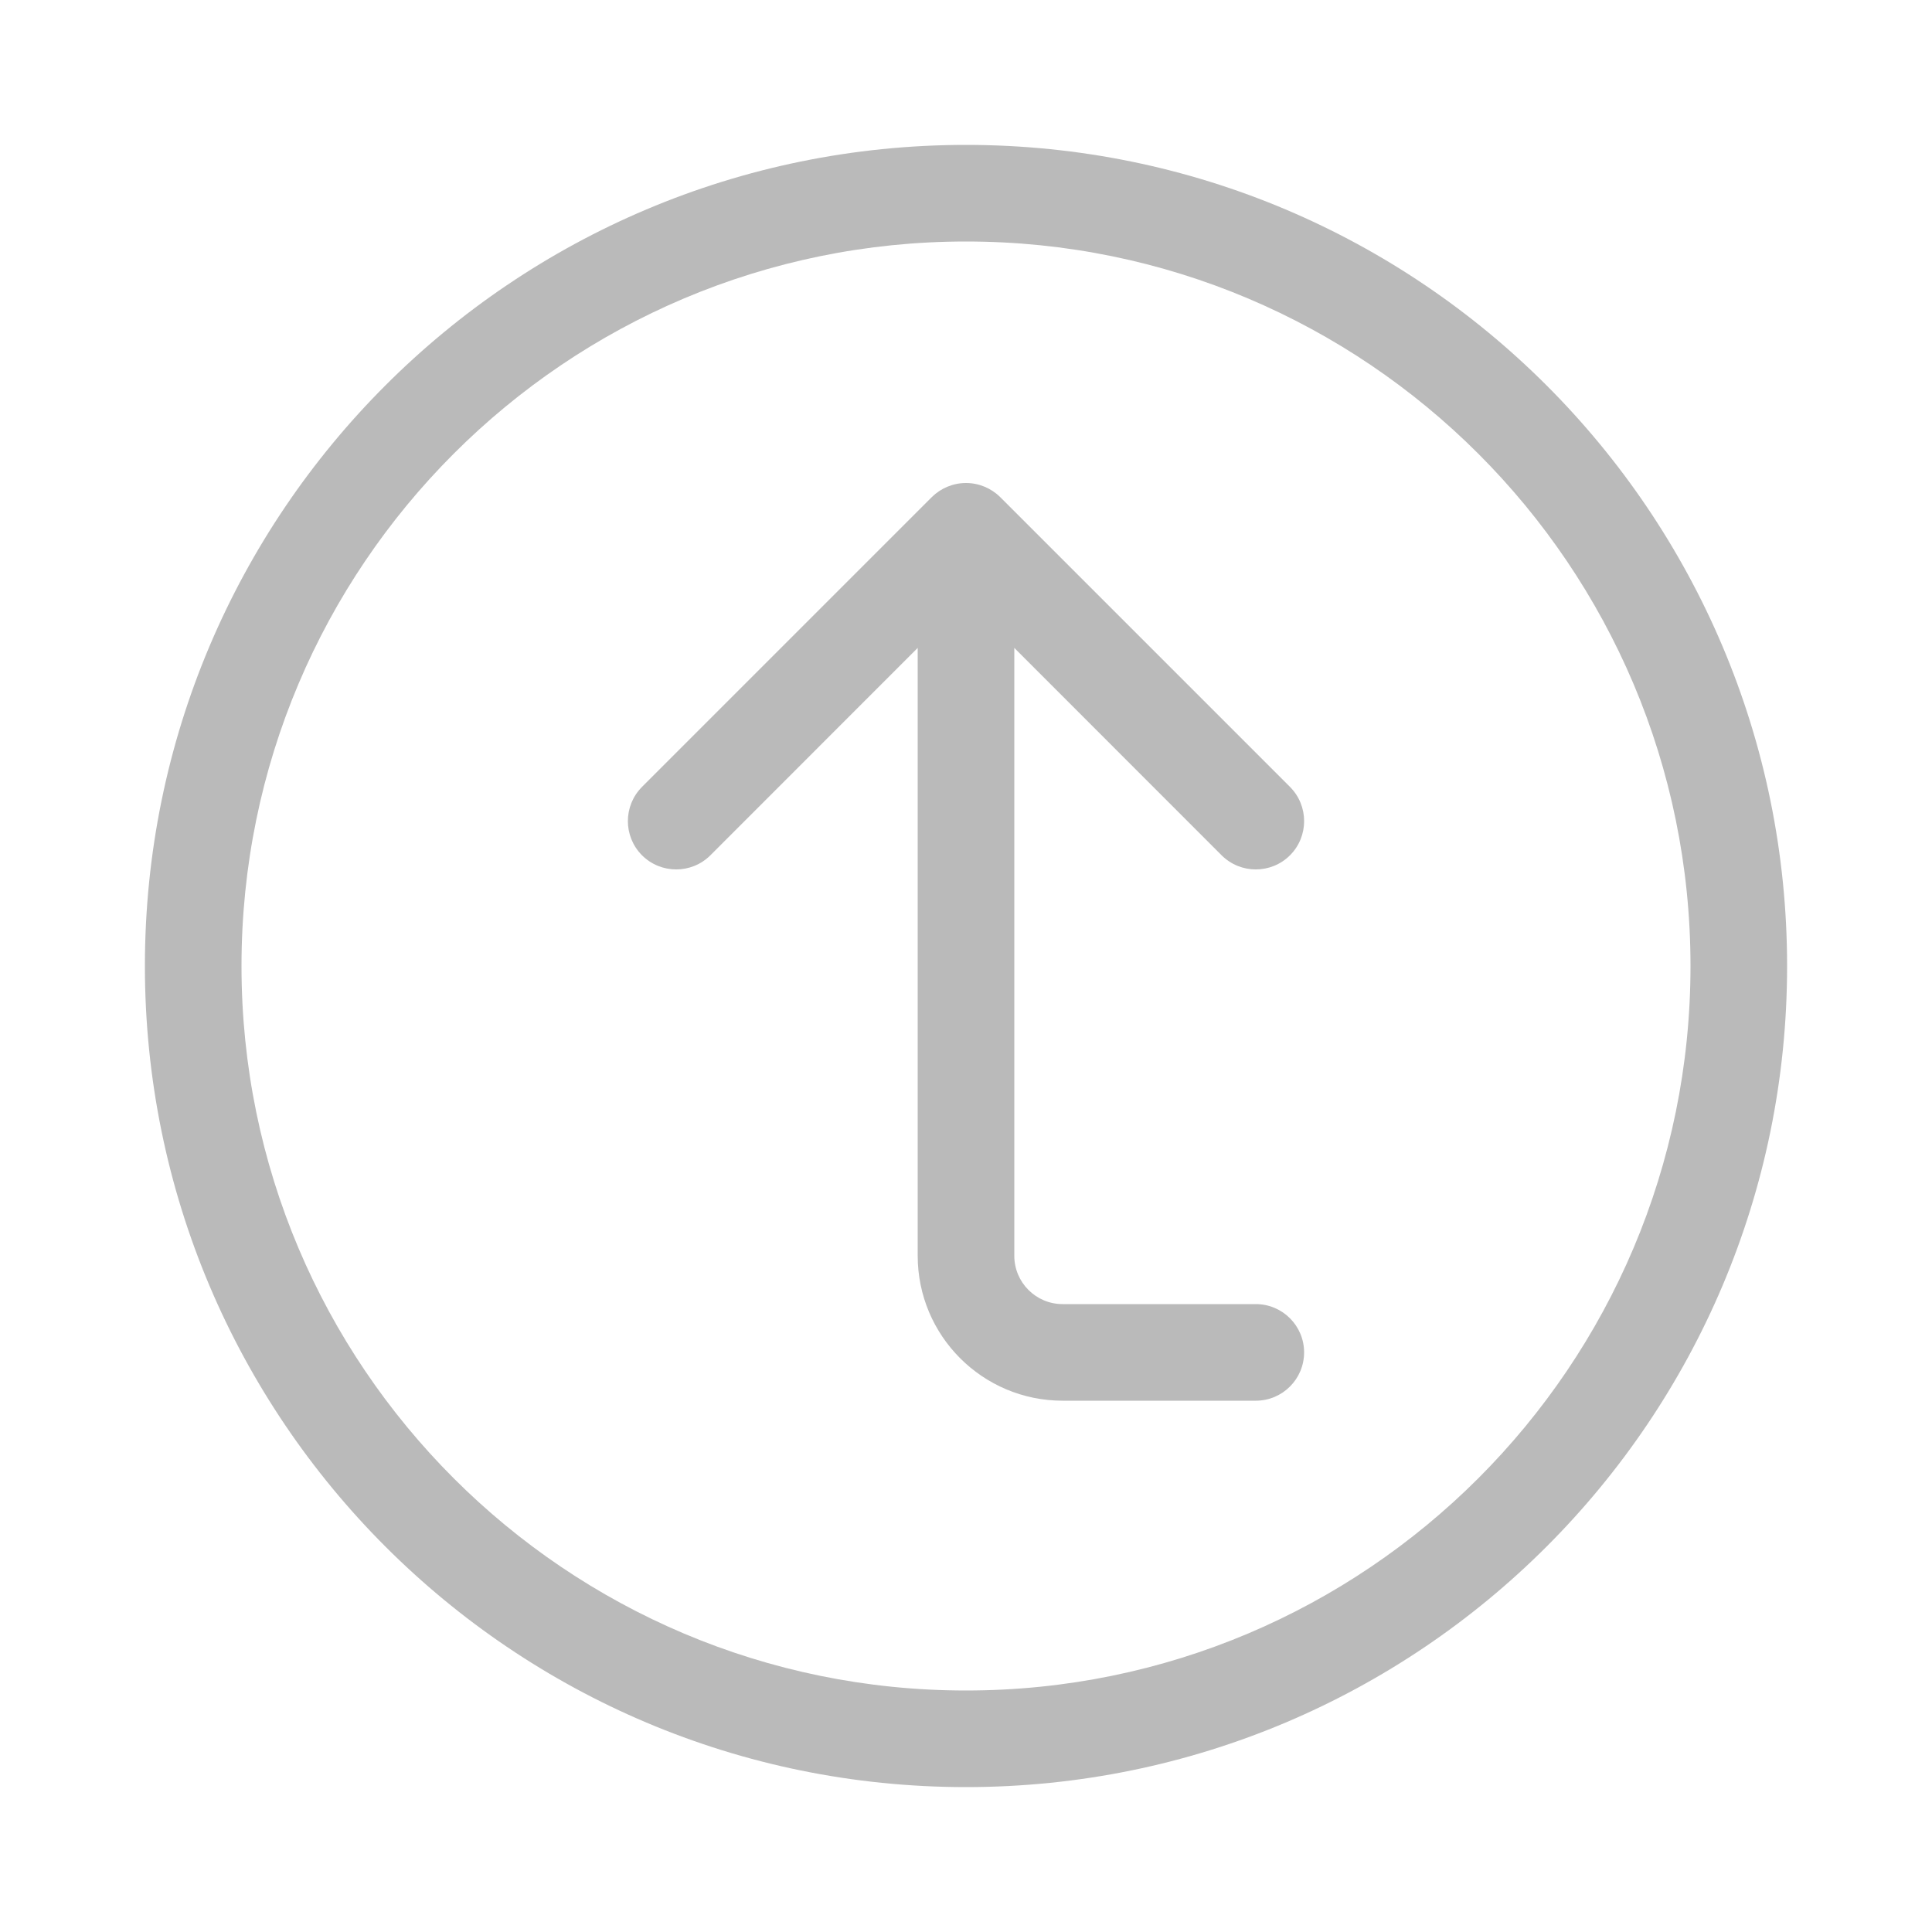
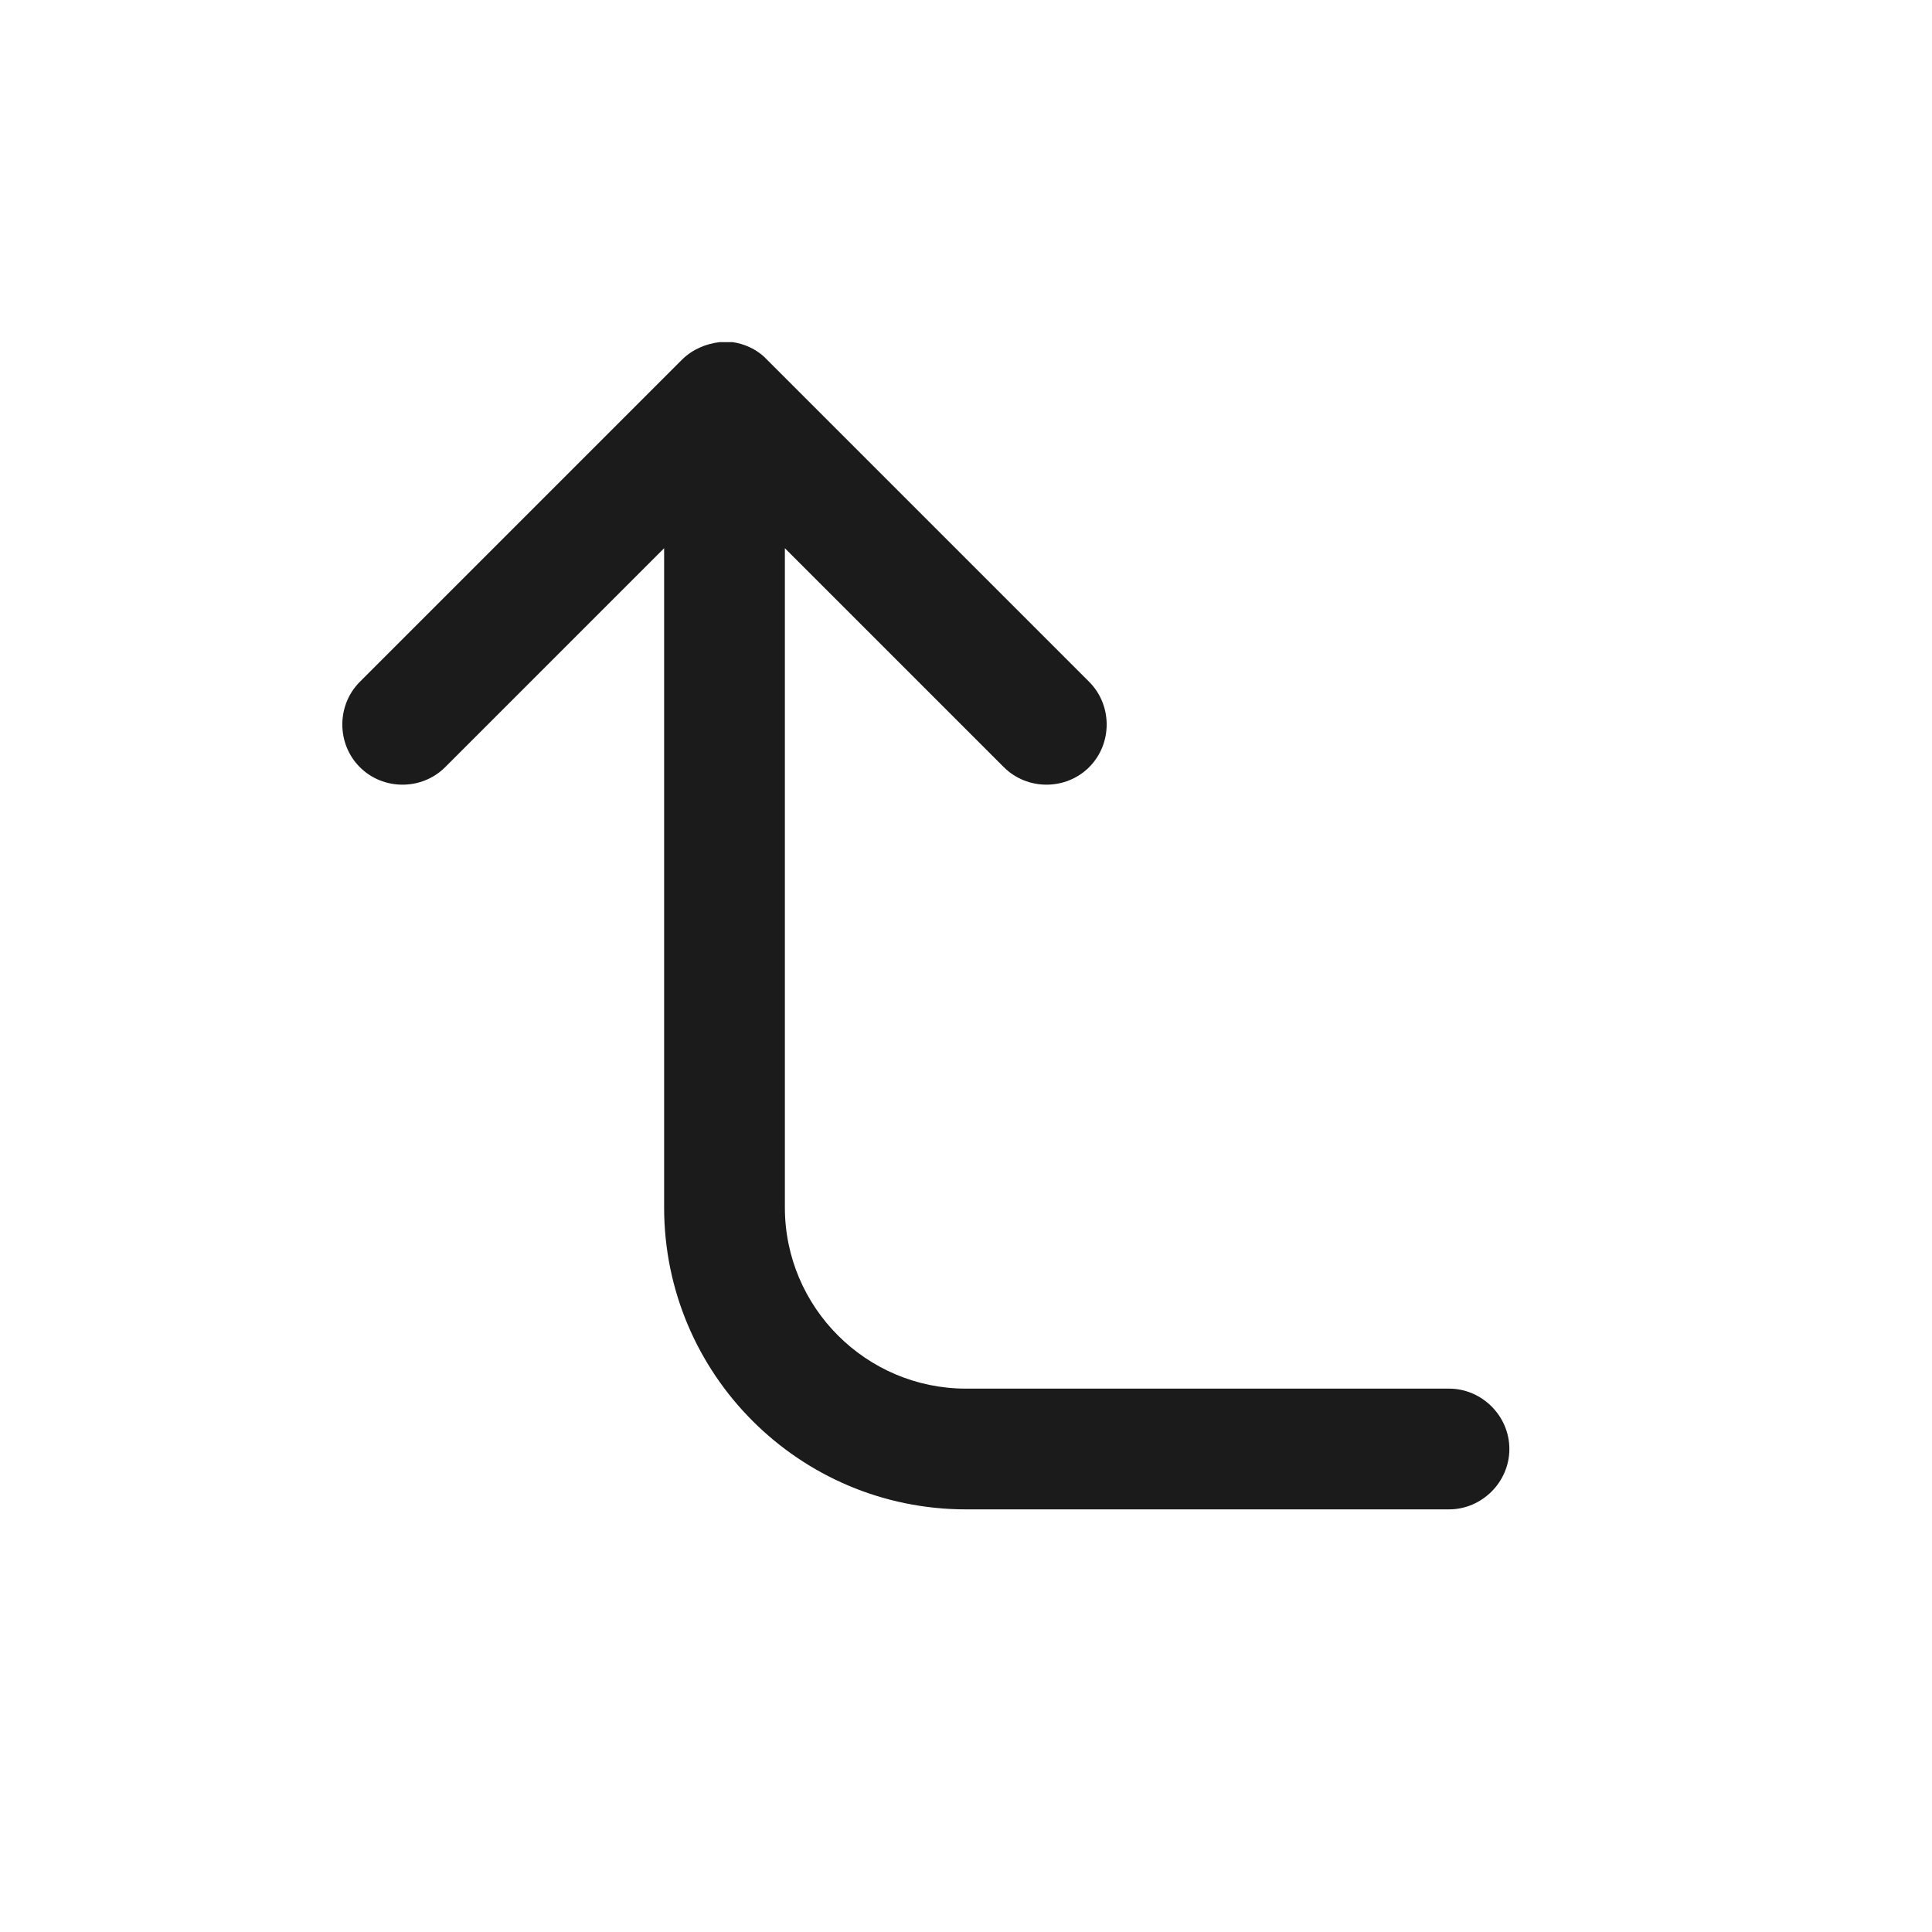
- <svg xmlns="http://www.w3.org/2000/svg" width="20" height="20" viewBox="0 0 20 20" fill="none">
-   <path fill-rule="evenodd" clip-rule="evenodd" d="M10 2.5C5.858 2.5 2.5 5.858 2.5 10C2.5 14.142 5.858 17.5 10 17.5C14.142 17.5 17.5 14.142 17.5 10C17.5 5.858 14.142 2.5 10 2.5ZM1.5 10C1.5 5.306 5.306 1.5 10 1.5C14.694 1.5 18.5 5.306 18.5 10C18.5 14.694 14.694 18.5 10 18.5C5.306 18.5 1.5 14.694 1.5 10ZM10 5C10.133 5 10.26 5.053 10.354 5.146L13.354 8.146C13.549 8.342 13.549 8.658 13.354 8.854C13.158 9.049 12.842 9.049 12.646 8.854L10.5 6.707L10.5 13C10.5 13.276 10.724 13.5 11 13.5H13C13.276 13.5 13.5 13.724 13.5 14C13.5 14.276 13.276 14.5 13 14.5H11C10.172 14.5 9.5 13.828 9.5 13L9.5 6.707L7.354 8.854C7.158 9.049 6.842 9.049 6.646 8.854C6.451 8.658 6.451 8.342 6.646 8.146L9.646 5.146C9.74 5.053 9.867 5 10 5Z" fill="#BABABA" />
+ <svg xmlns="http://www.w3.org/2000/svg" id="Outlines" viewBox="0 0 24 24">
+   <defs>
+     <style>
+       .cls-1 {
+         fill: #1b1b1b;
+         stroke-width: 0px;
+       }
+     </style>
+   </defs>
+   <g id="sub-end">
+     <path class="cls-1" d="m18,18.75h-6c-2.07,0-3.75-1.68-3.75-3.75V6.81l-2.72,2.72c-.29.29-.77.29-1.06,0s-.29-.77,0-1.06l4-4c.13-.13.3-.2.47-.22h0s.04,0,.06,0c.03,0,.07,0,.1,0,.14.02.28.08.39.18h0s.03.03.04.04l4,4c.29.29.29.77,0,1.06s-.77.29-1.06,0l-2.72-2.72v8.19c0,1.24,1.01,2.25,2.25,2.25h6c.41,0,.75.34.75.75s-.34.75-.75.75Z" />
+   </g>
</svg>
